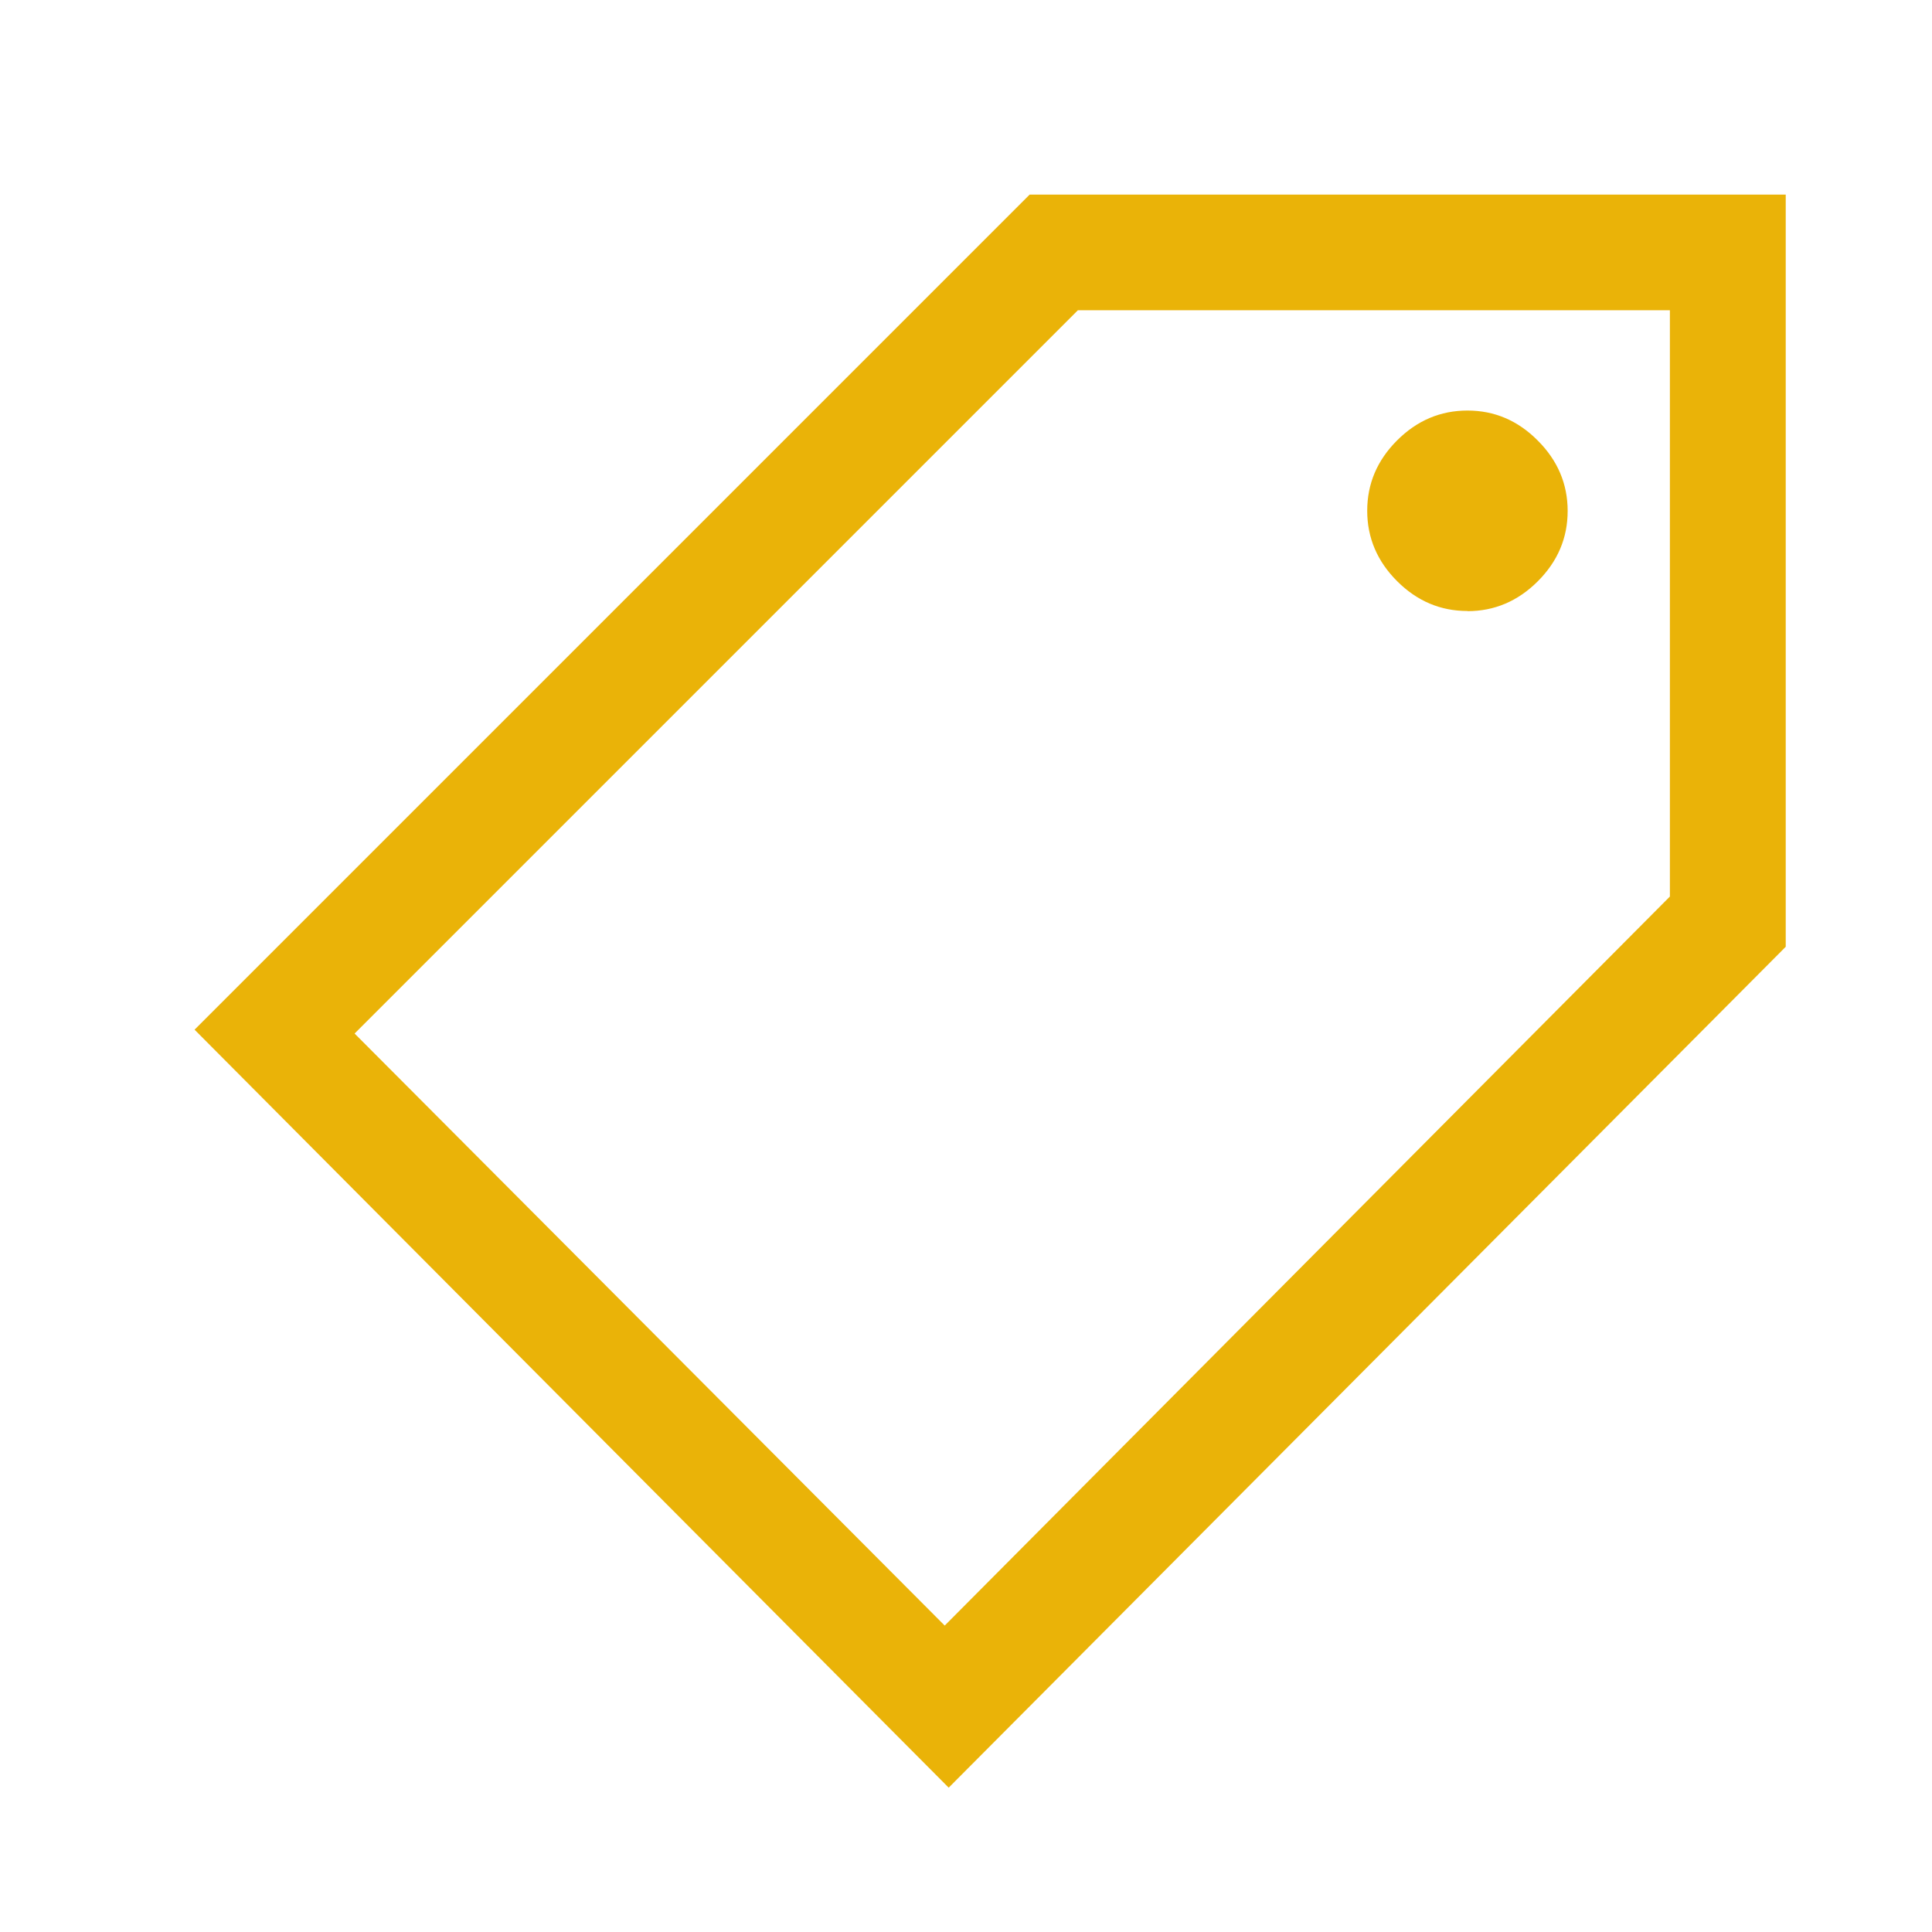
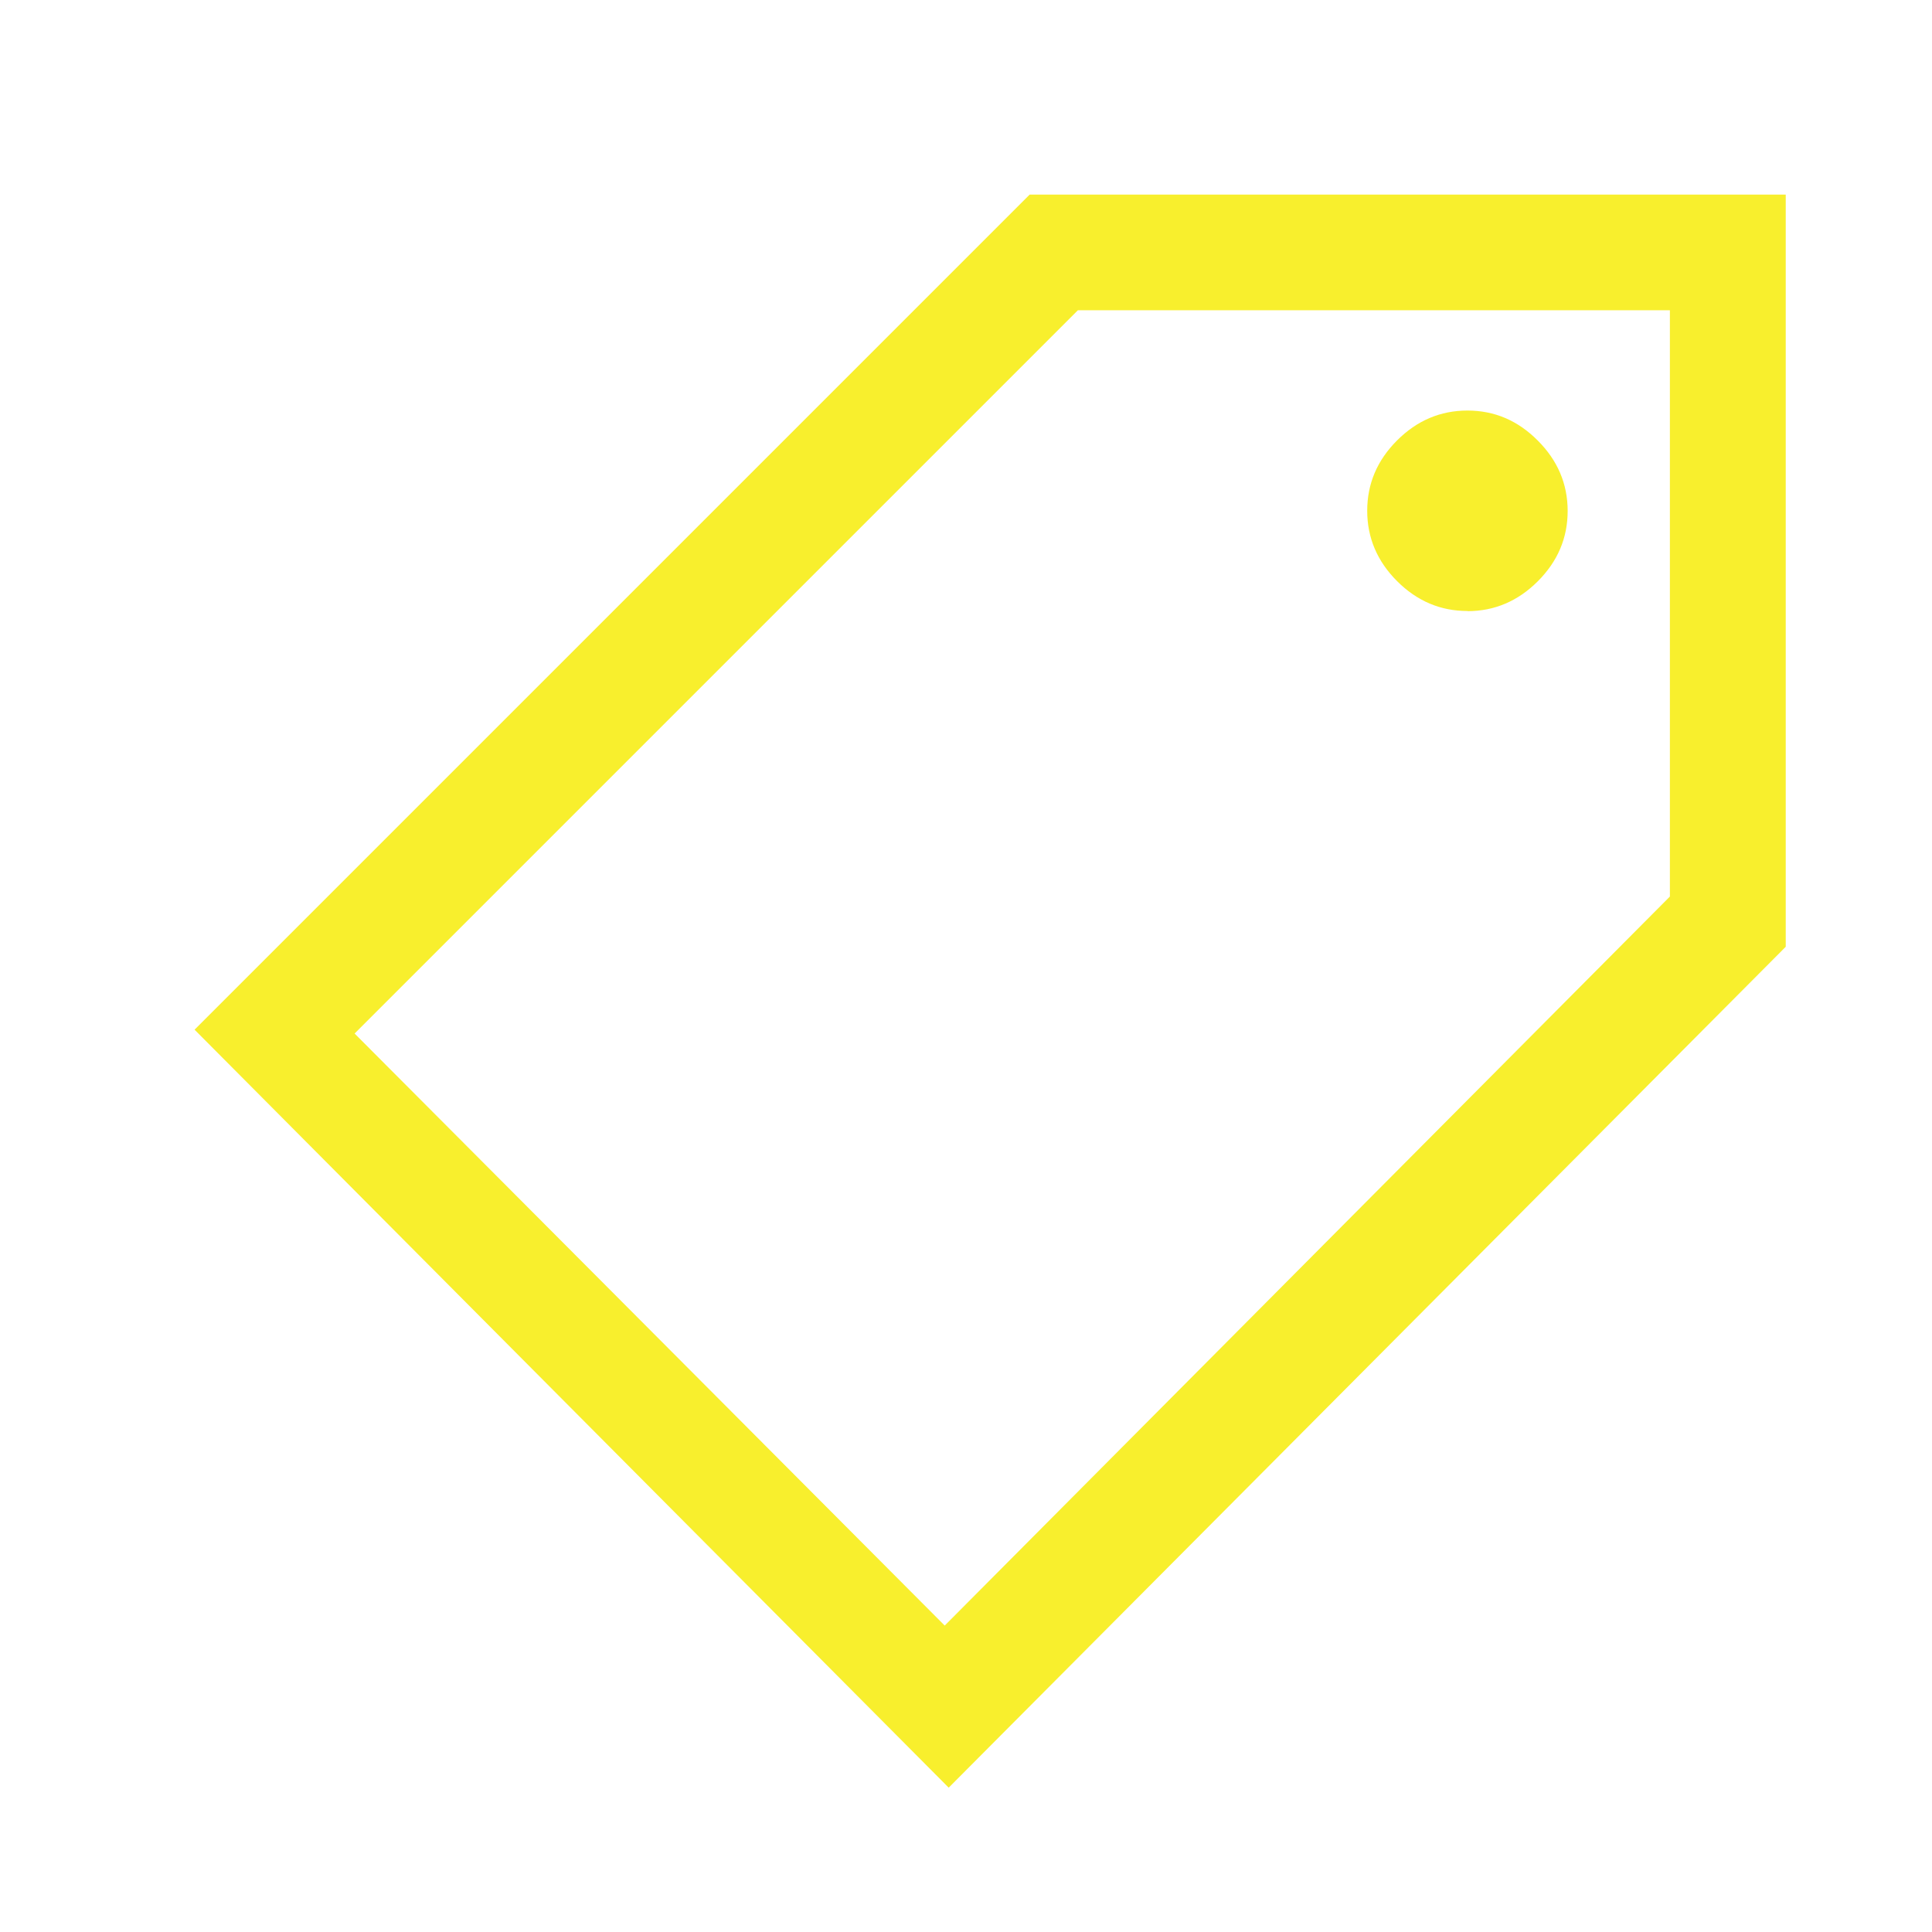
<svg xmlns="http://www.w3.org/2000/svg" fill="none" viewBox="-0.5 -0.5 24 24" id="Shoppingmode--Streamline-Sharp-Material-Icons" height="24" width="24">
-   <path fill="#eab308" d="M11.284 21.706 1.917 12.291 12.291 1.917h9.392v9.344l-10.398 10.446Zm-0.048 -2.013 9.008 -9.056V3.354H12.89L3.905 12.339l7.331 7.355ZM17.729 7.092c0.335 0 0.627 -0.124 0.874 -0.371 0.248 -0.248 0.371 -0.539 0.371 -0.874s-0.124 -0.627 -0.371 -0.874C18.356 4.724 18.065 4.6 17.729 4.6s-0.627 0.124 -0.874 0.371c-0.248 0.248 -0.371 0.539 -0.371 0.874s0.124 0.627 0.371 0.874c0.248 0.248 0.539 0.371 0.874 0.371Z" stroke-width="1" />
+   <path fill="#f8ef2d" d="M11.284 21.706 1.917 12.291 12.291 1.917h9.392v9.344l-10.398 10.446Zm-0.048 -2.013 9.008 -9.056V3.354H12.89L3.905 12.339l7.331 7.355ZM17.729 7.092c0.335 0 0.627 -0.124 0.874 -0.371 0.248 -0.248 0.371 -0.539 0.371 -0.874s-0.124 -0.627 -0.371 -0.874C18.356 4.724 18.065 4.6 17.729 4.6s-0.627 0.124 -0.874 0.371c-0.248 0.248 -0.371 0.539 -0.371 0.874s0.124 0.627 0.371 0.874c0.248 0.248 0.539 0.371 0.874 0.371Z" stroke-width="1" />
</svg>
